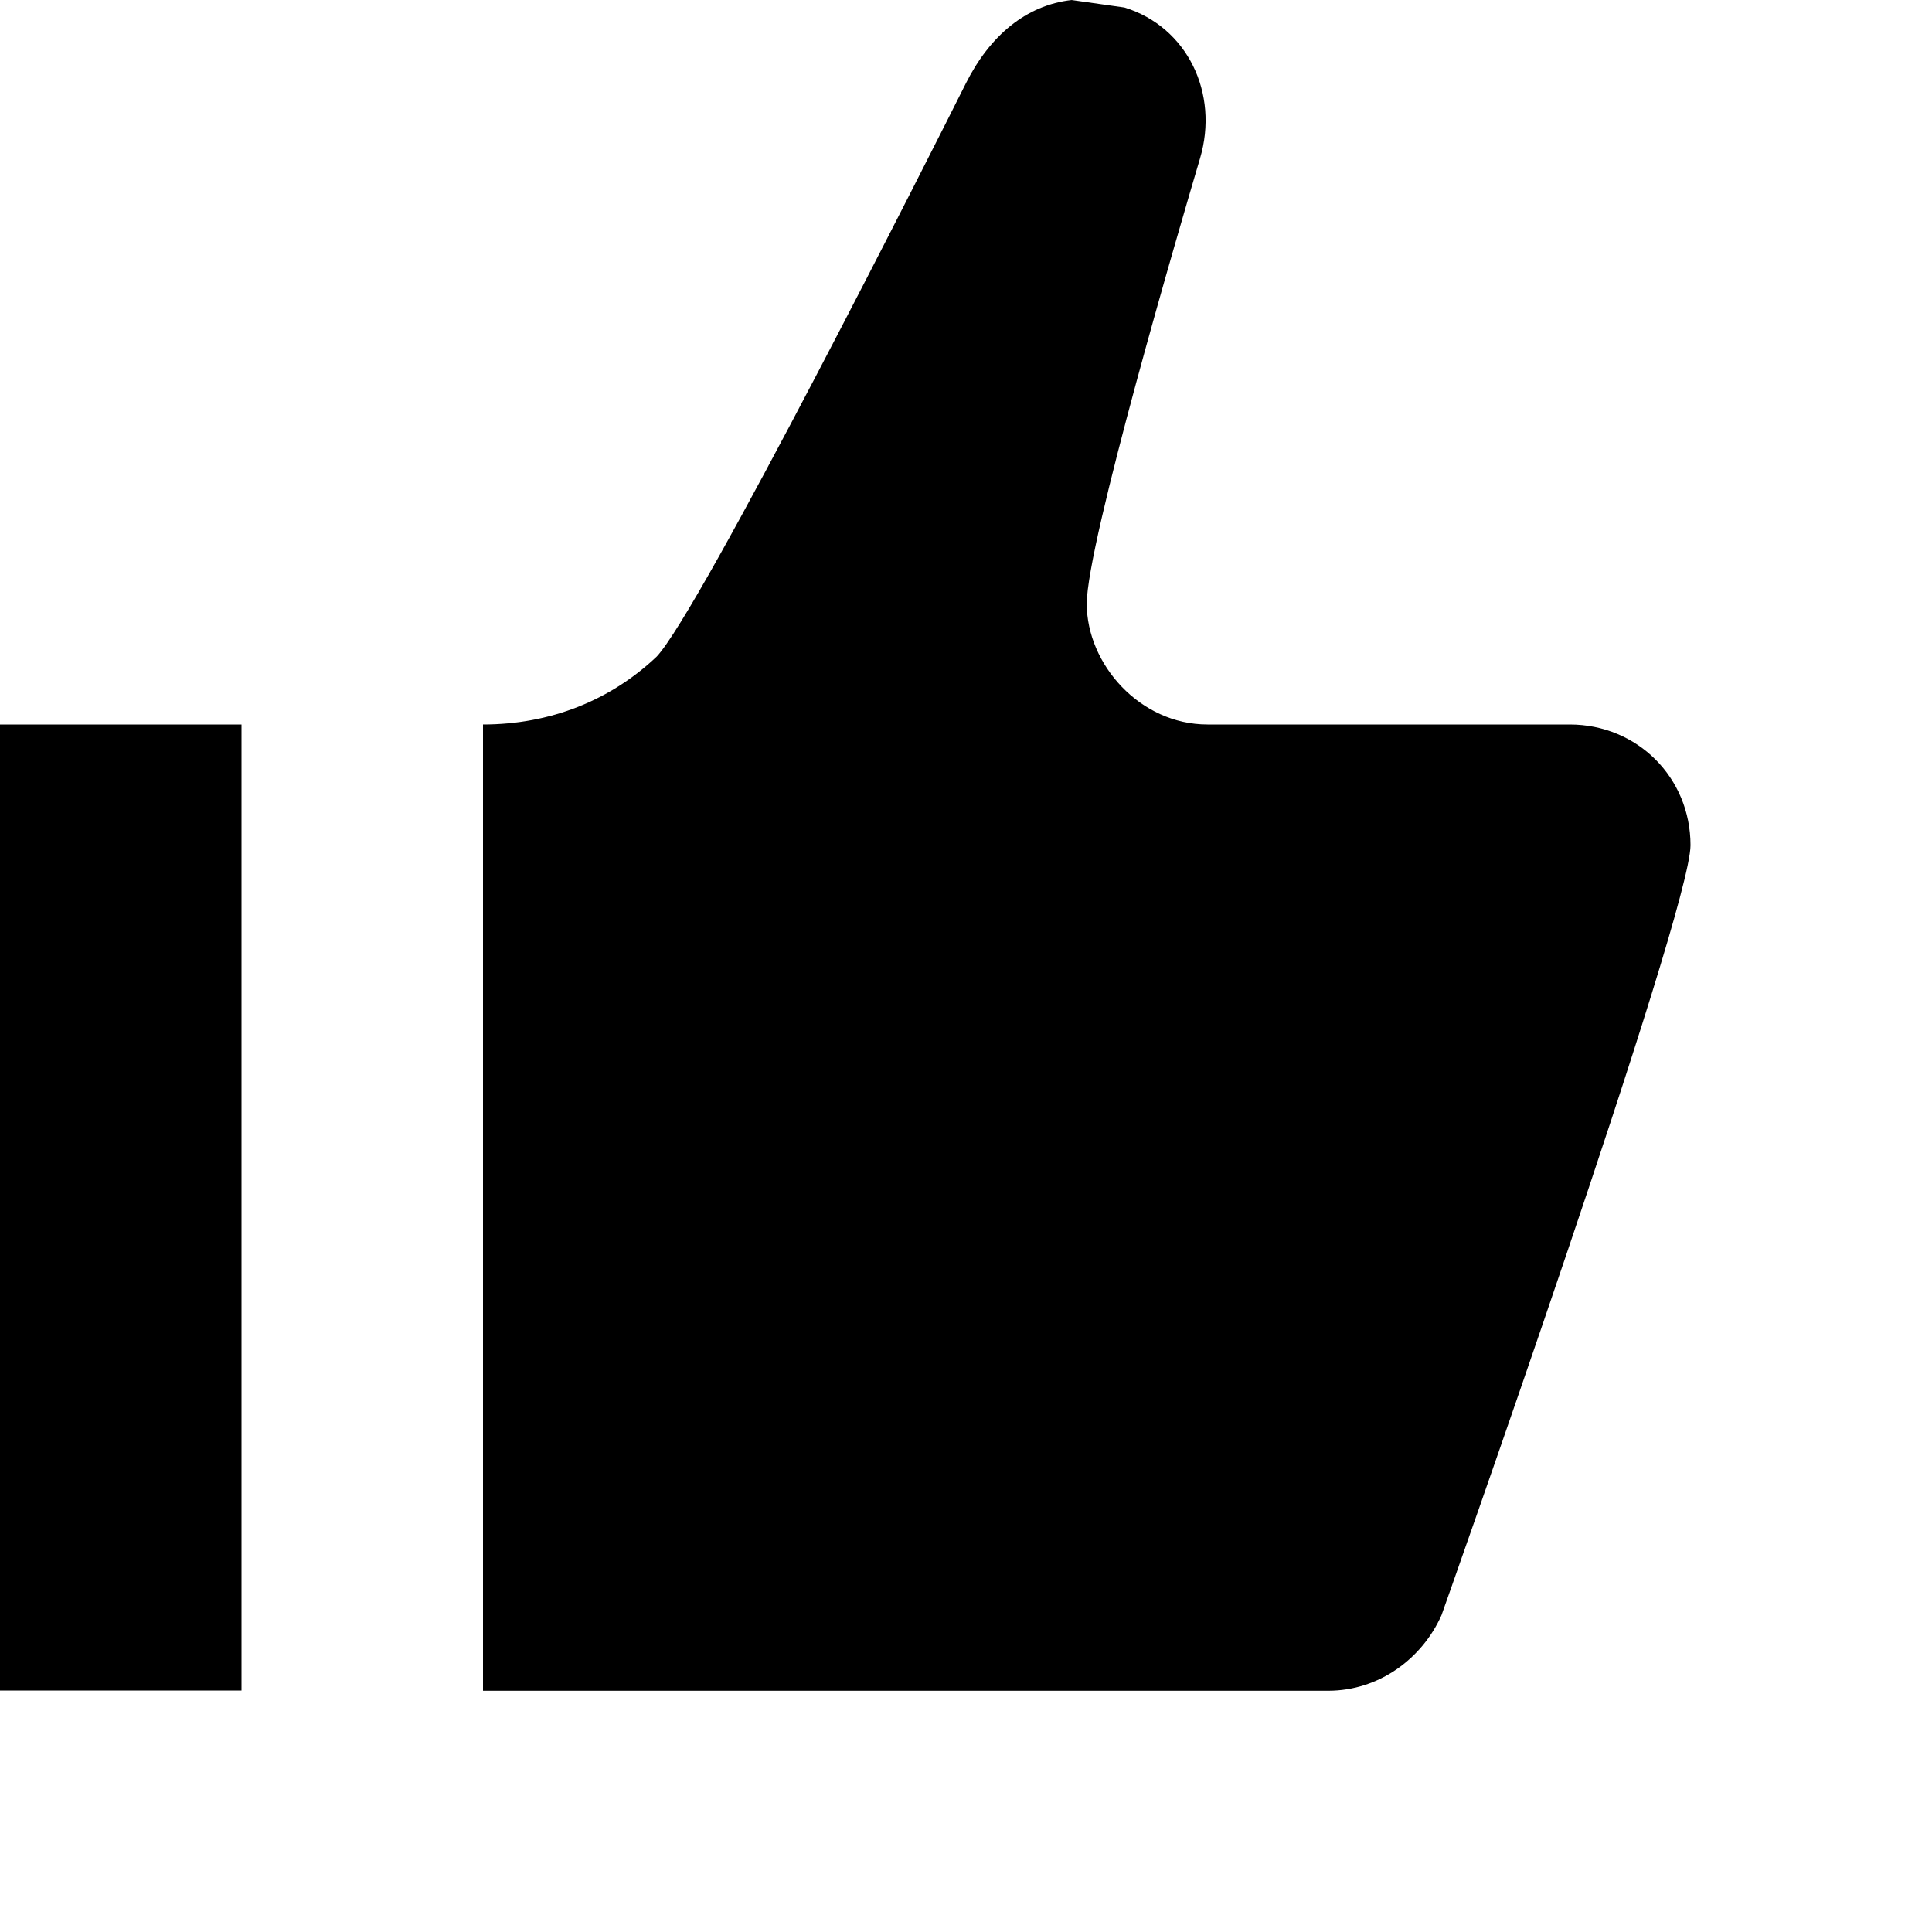
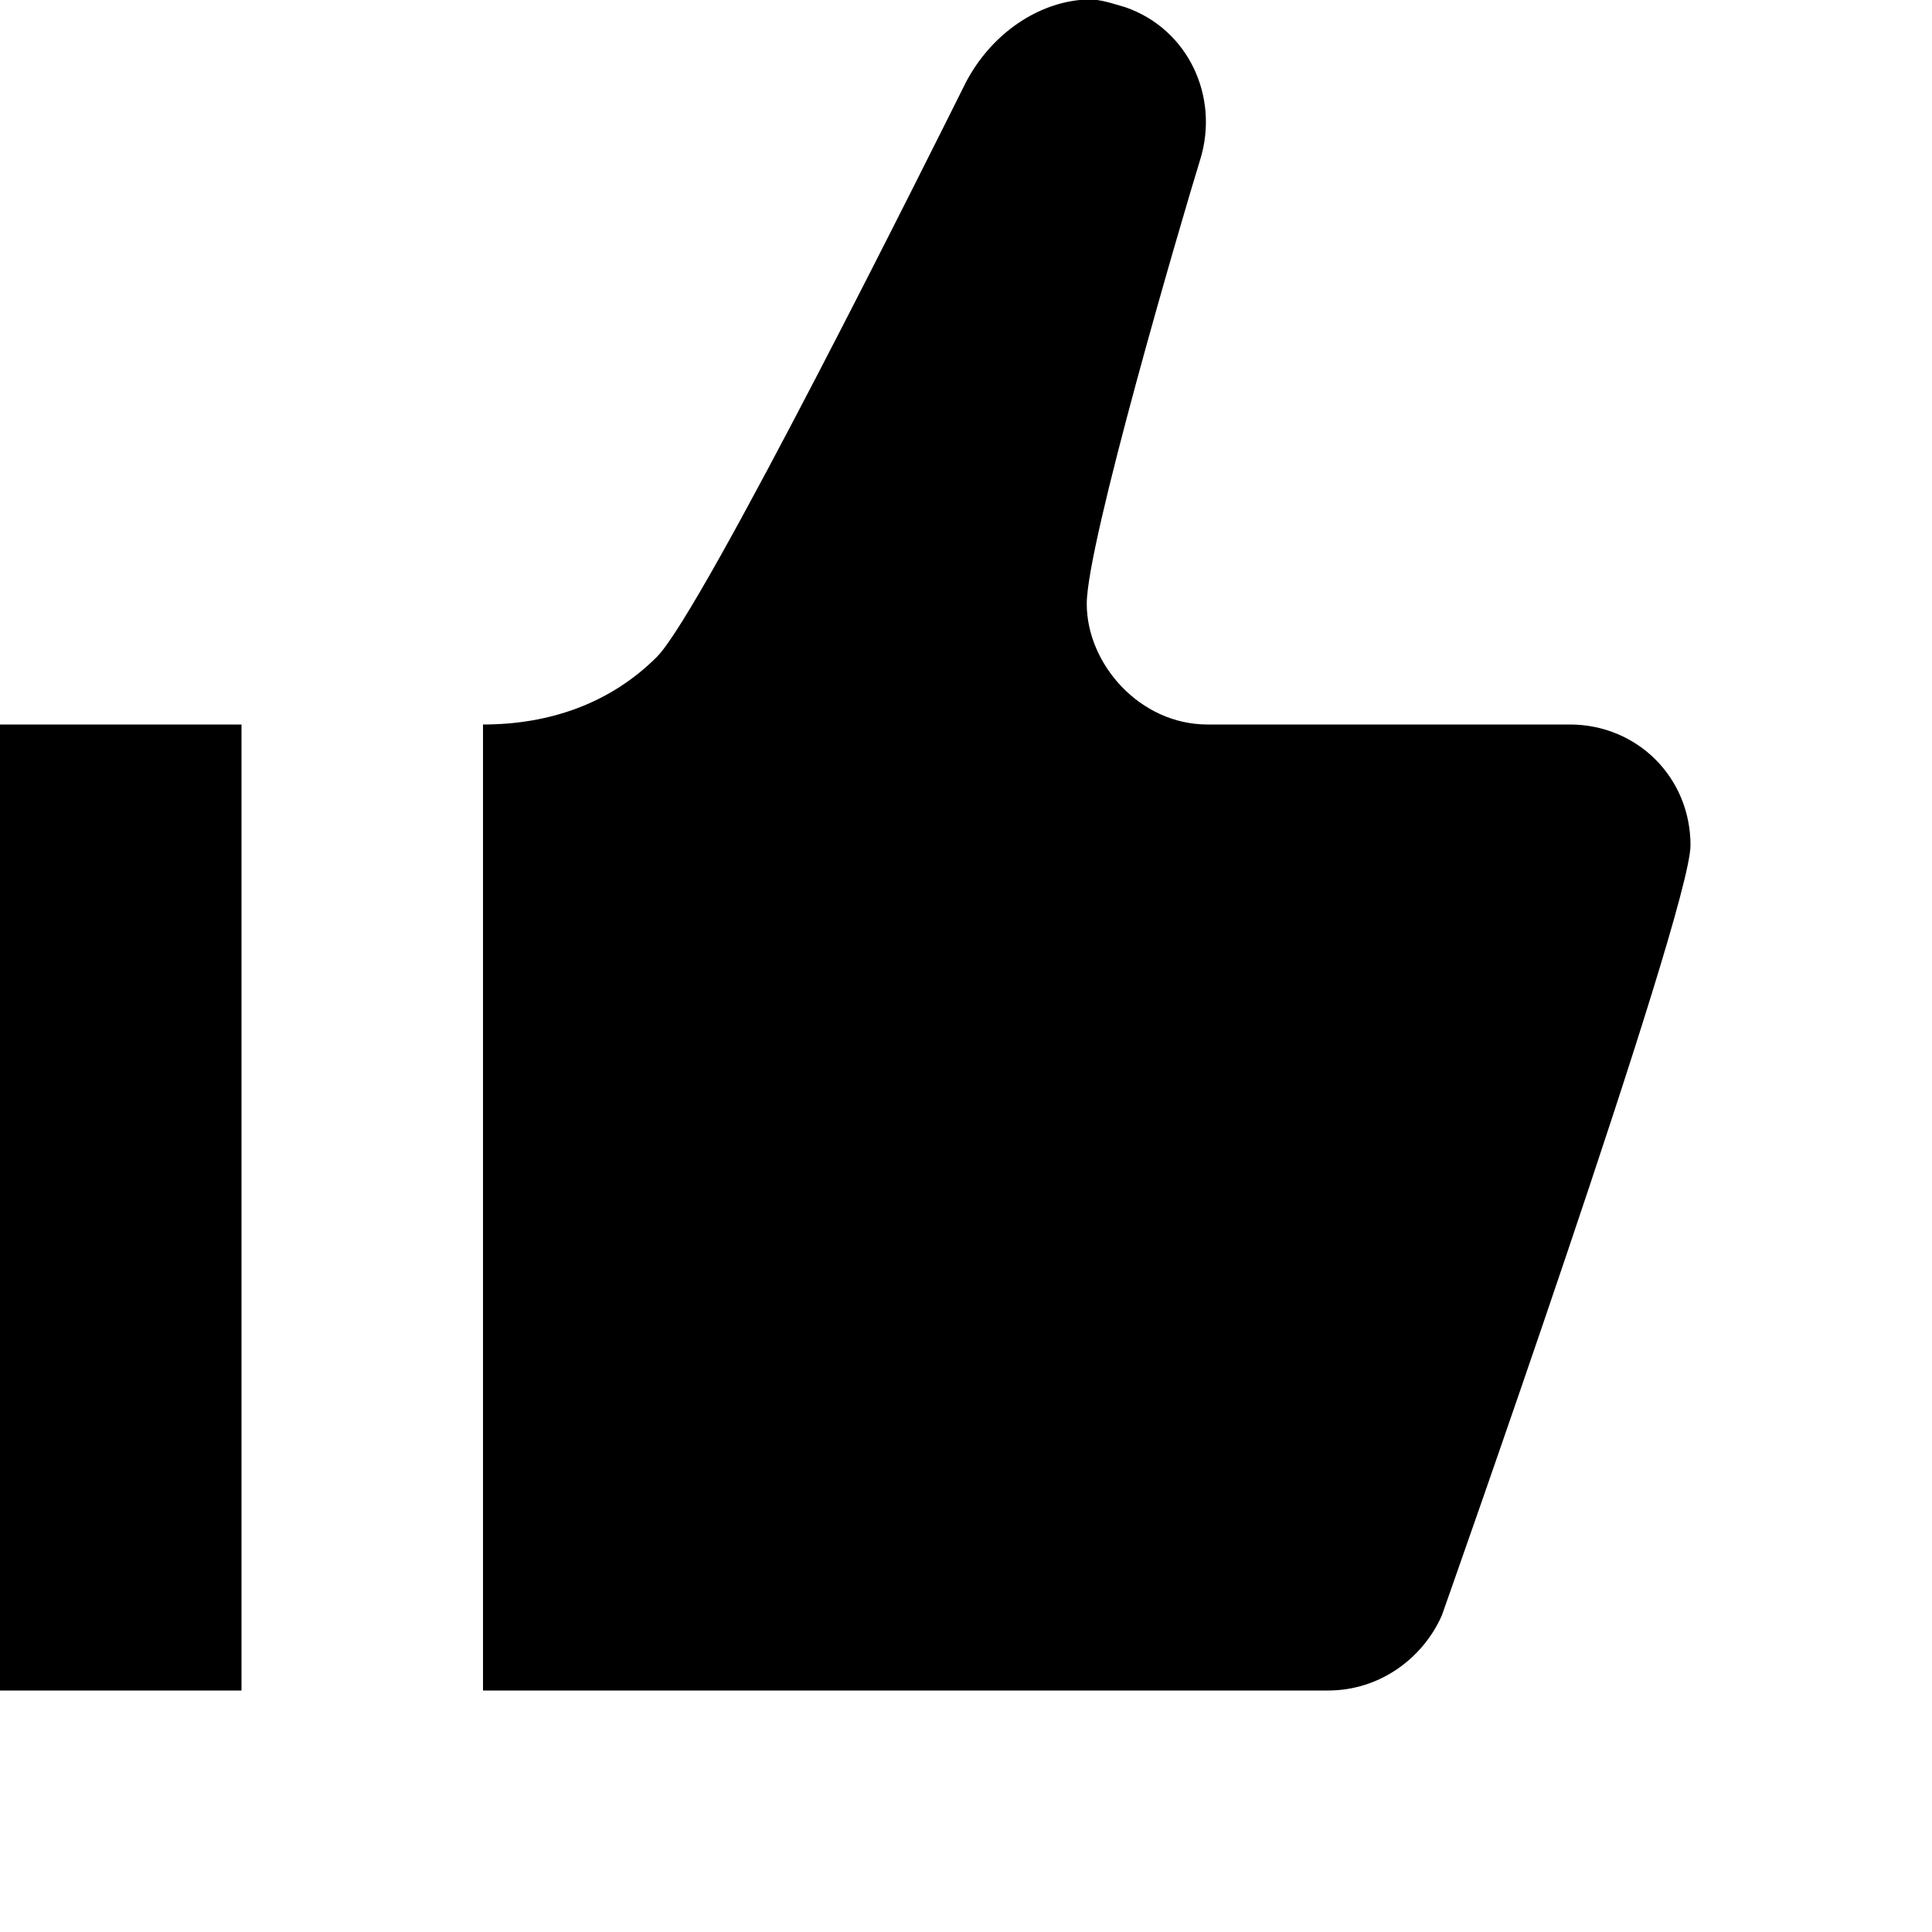
- <svg xmlns="http://www.w3.org/2000/svg" version="1.1" width="8" height="8" data-icon="thumb-up" viewBox="0 0 8 8">
-   <path d="M4.438 0c-.19.021-.34.149-.438.344-.13.26-1.101 2.185-1.281 2.375-.19.18-.439.281-.719.281v4.001h3.5c.21 0 .389-.133.469-.313 0 0 1.031-2.908 1.031-3.188 0-.28-.22-.5-.5-.5h-1.5c-.28 0-.5-.25-.5-.5s.389-1.574.469-1.844c.08-.27-.053-.545-.313-.625l-.219-.031zm-4.438 3v4h1v-4h-1z" />
+ <svg xmlns="http://www.w3.org/2000/svg" width="8" height="8" viewBox="0 0 8 8">
+   <path d="M4.47 0c-.19.02-.37.15-.47.34-.13.26-1.09 2.19-1.28 2.38-.19.19-.44.28-.72.28v4h3.5c.21 0 .39-.13.47-.31 0 0 1.03-2.91 1.03-3.19 0-.28-.22-.5-.5-.5h-1.5c-.28 0-.5-.25-.5-.5s.39-1.58.47-1.84c.08-.26-.05-.54-.31-.63-.07-.02-.12-.04-.19-.03zm-4.47 3v4h1v-4h-1z" />
</svg>
